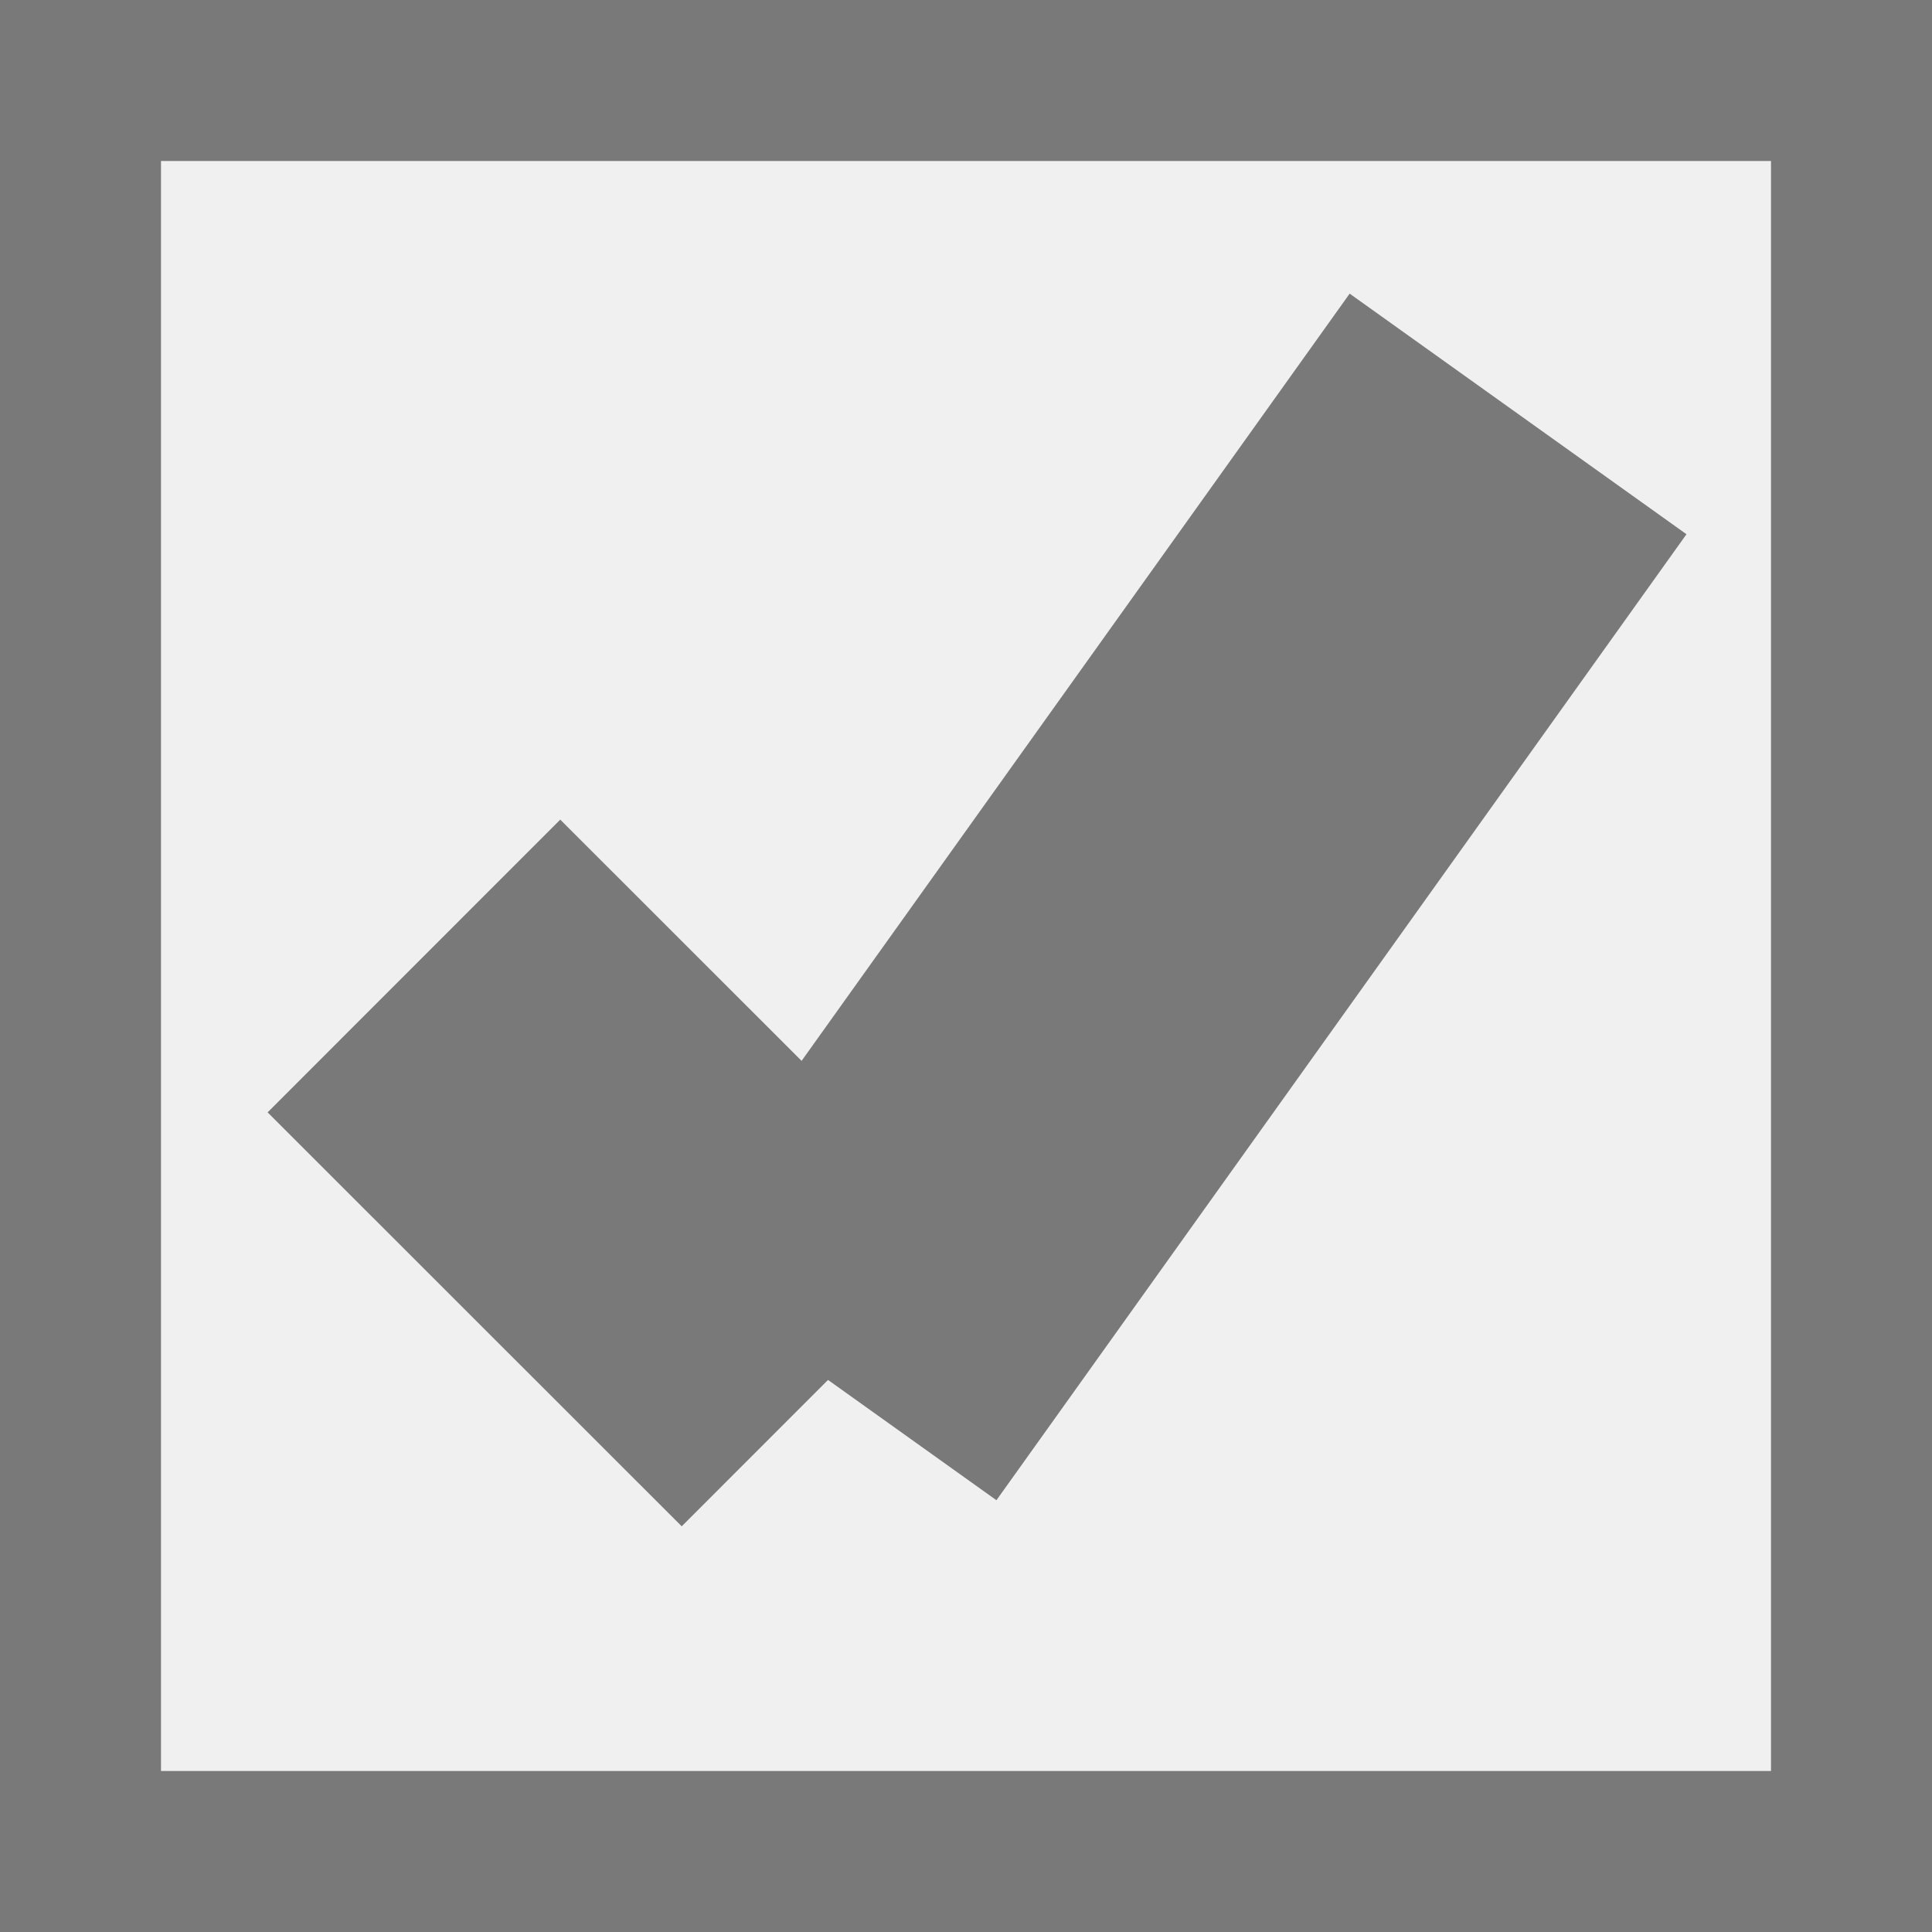
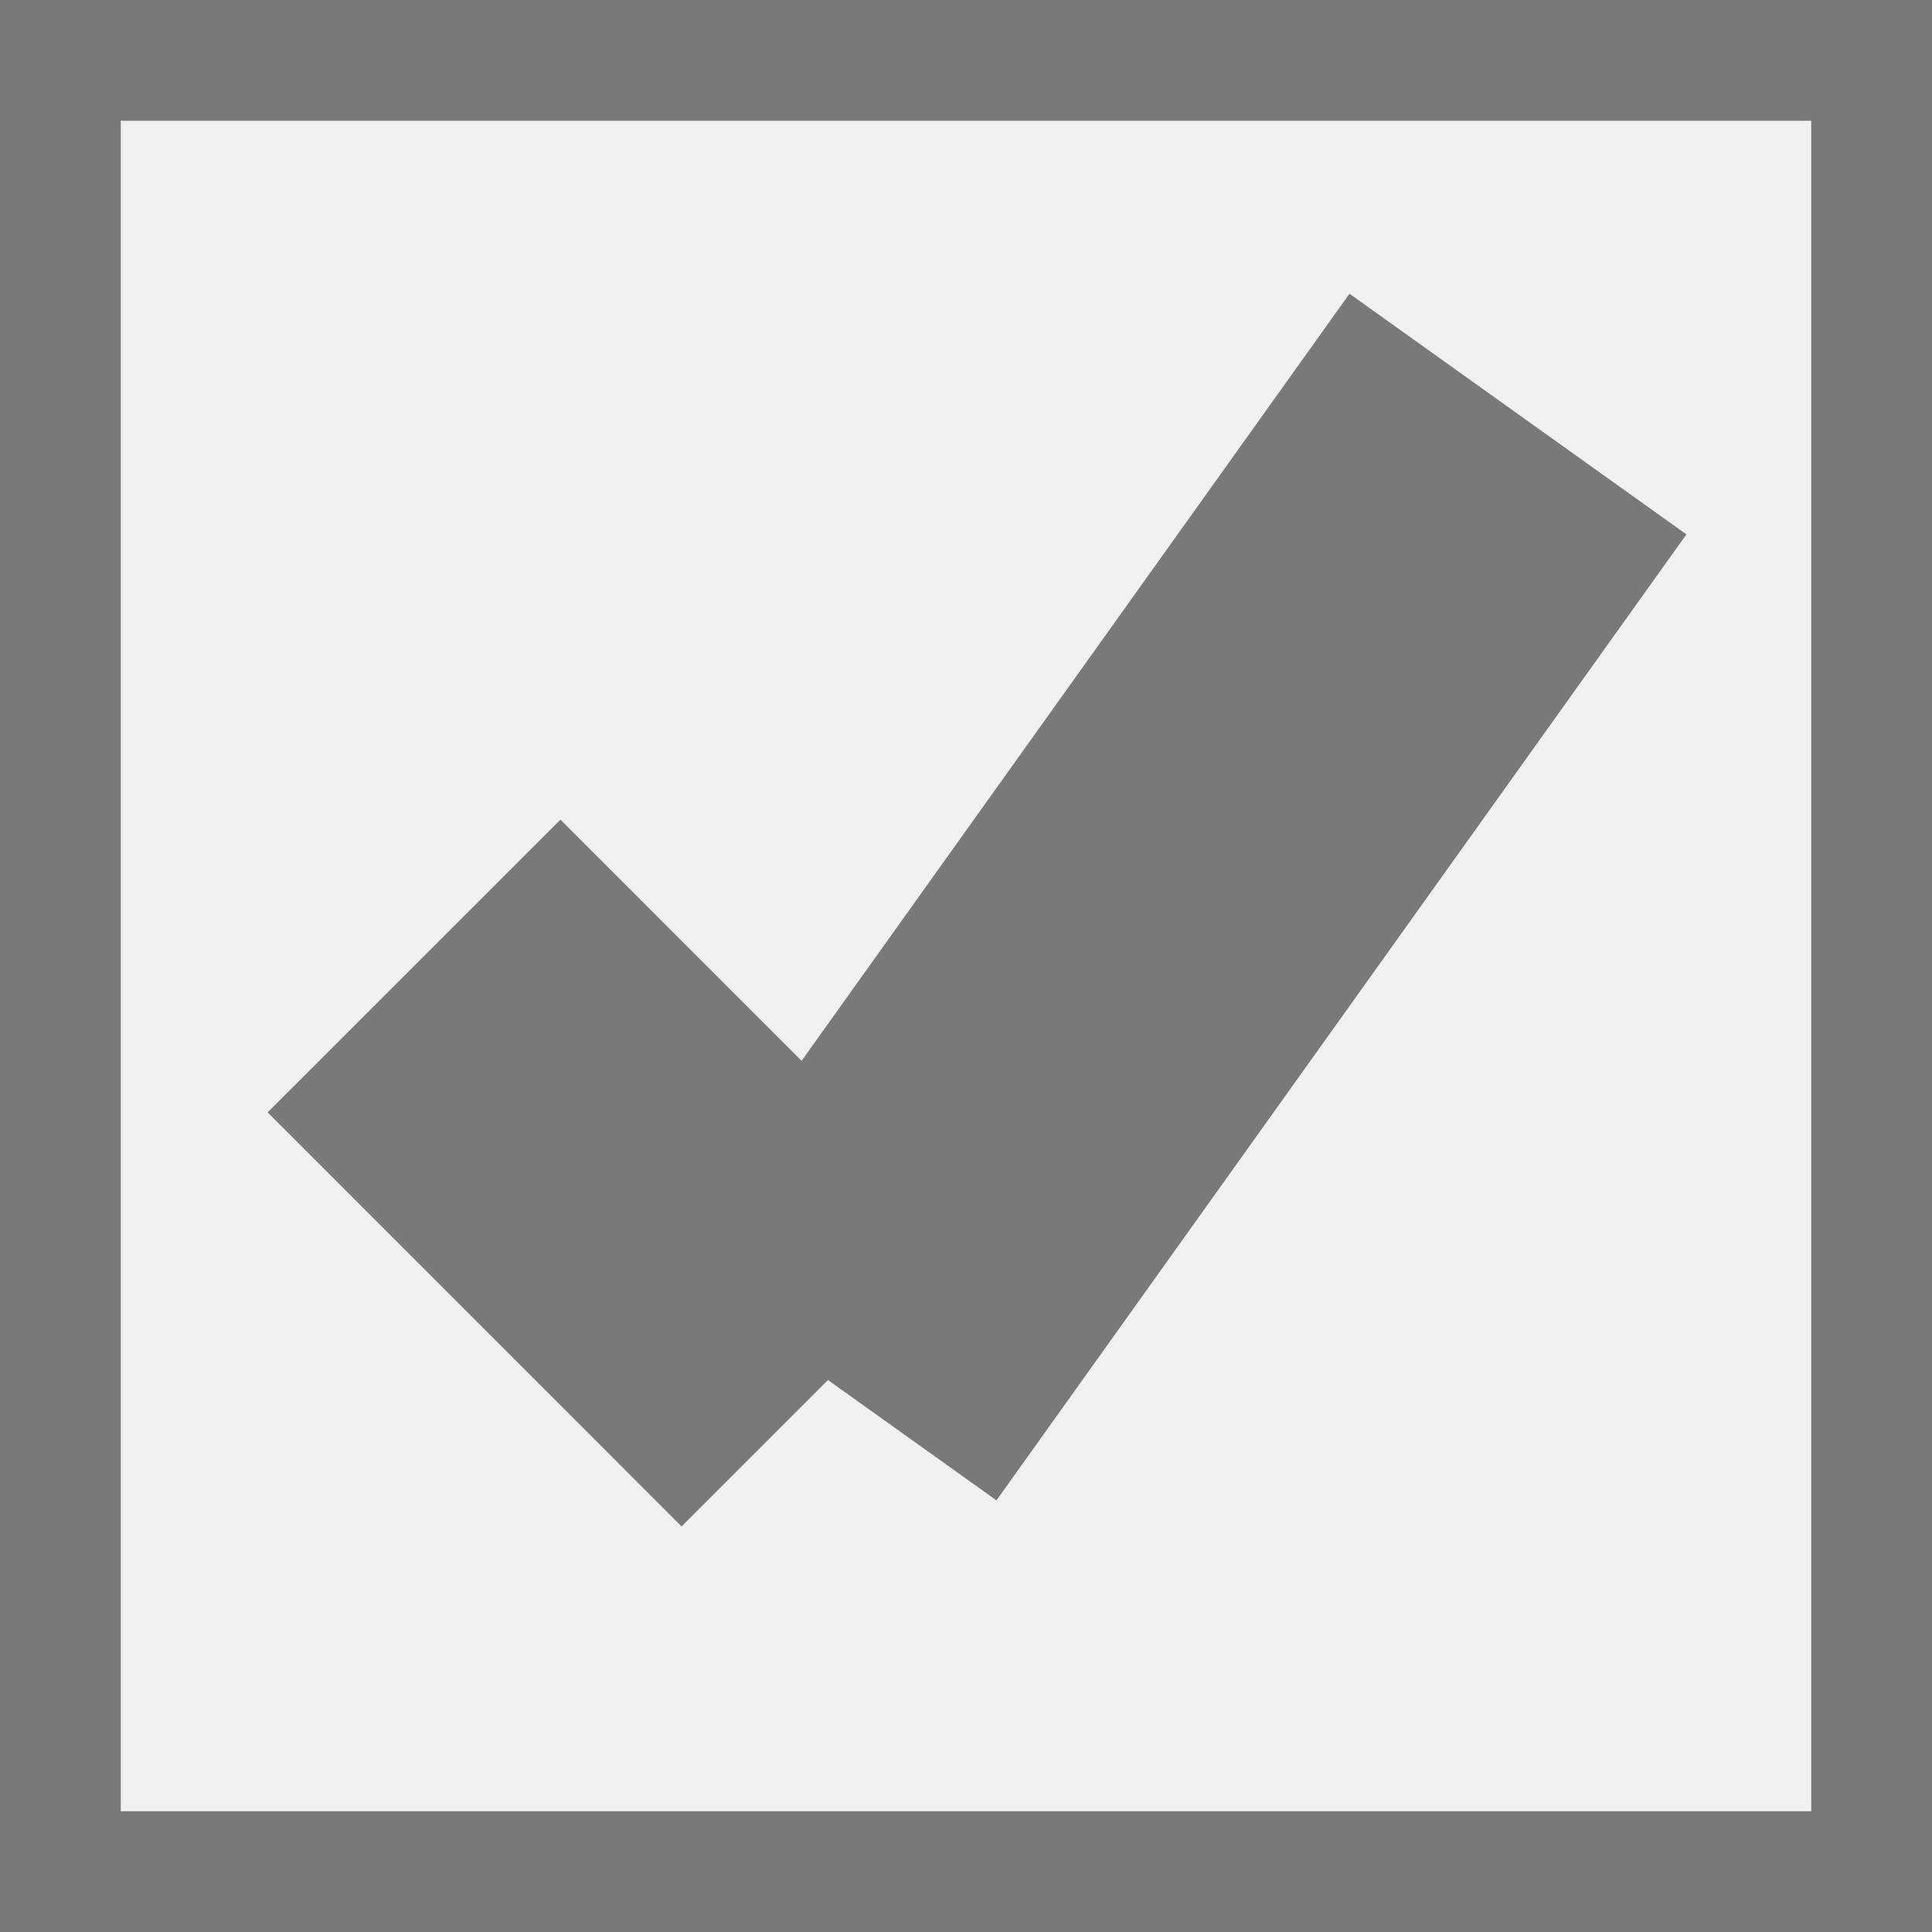
- <svg xmlns="http://www.w3.org/2000/svg" version="1.1" width="12px" height="12px" viewBox="1026 410  12 12">
-   <path d="M 1026.5 410.5  L 1037.5 410.5  L 1037.5 421.5  L 1026.5 421.5  L 1026.5 410.5  Z " fill-rule="nonzero" fill="#f0f0f0" stroke="none" />
-   <path d="M 1026.5 410.5  L 1037.5 410.5  L 1037.5 421.5  L 1026.5 421.5  L 1026.5 410.5  Z " stroke-width="1" stroke="#797979" fill="none" />
-   <path d="M 1028.571 416  L 1031.143 418.571  " stroke-width="2.571" stroke="#797979" fill="none" />
-   <path d="M 1031.143 418.571  L 1035.429 412.571  " stroke-width="2.571" stroke="#797979" fill="none" />
+ <svg xmlns="http://www.w3.org/2000/svg" version="1.1" width="16px" height="16px" viewBox="7 48  16 16">
+   <path d="M 7.5 48.5  L 22.5 48.5  L 22.5 63.5  L 7.5 63.5  L 7.5 48.5  Z " fill-rule="nonzero" fill="#f0f0f0" stroke="none" />
+   <path d="M 7.5 48.5  L 22.5 48.5  L 22.5 63.5  L 7.5 63.5  L 7.5 48.5  Z " stroke-width="1" stroke="#797979" fill="none" />
+   <path d="M 10.429 56  L 13.857 59.429  " stroke-width="3.429" stroke="#797979" fill="none" />
+   <path d="M 13.857 59.429  L 19.571 51.429  " stroke-width="3.429" stroke="#797979" fill="none" />
</svg>
